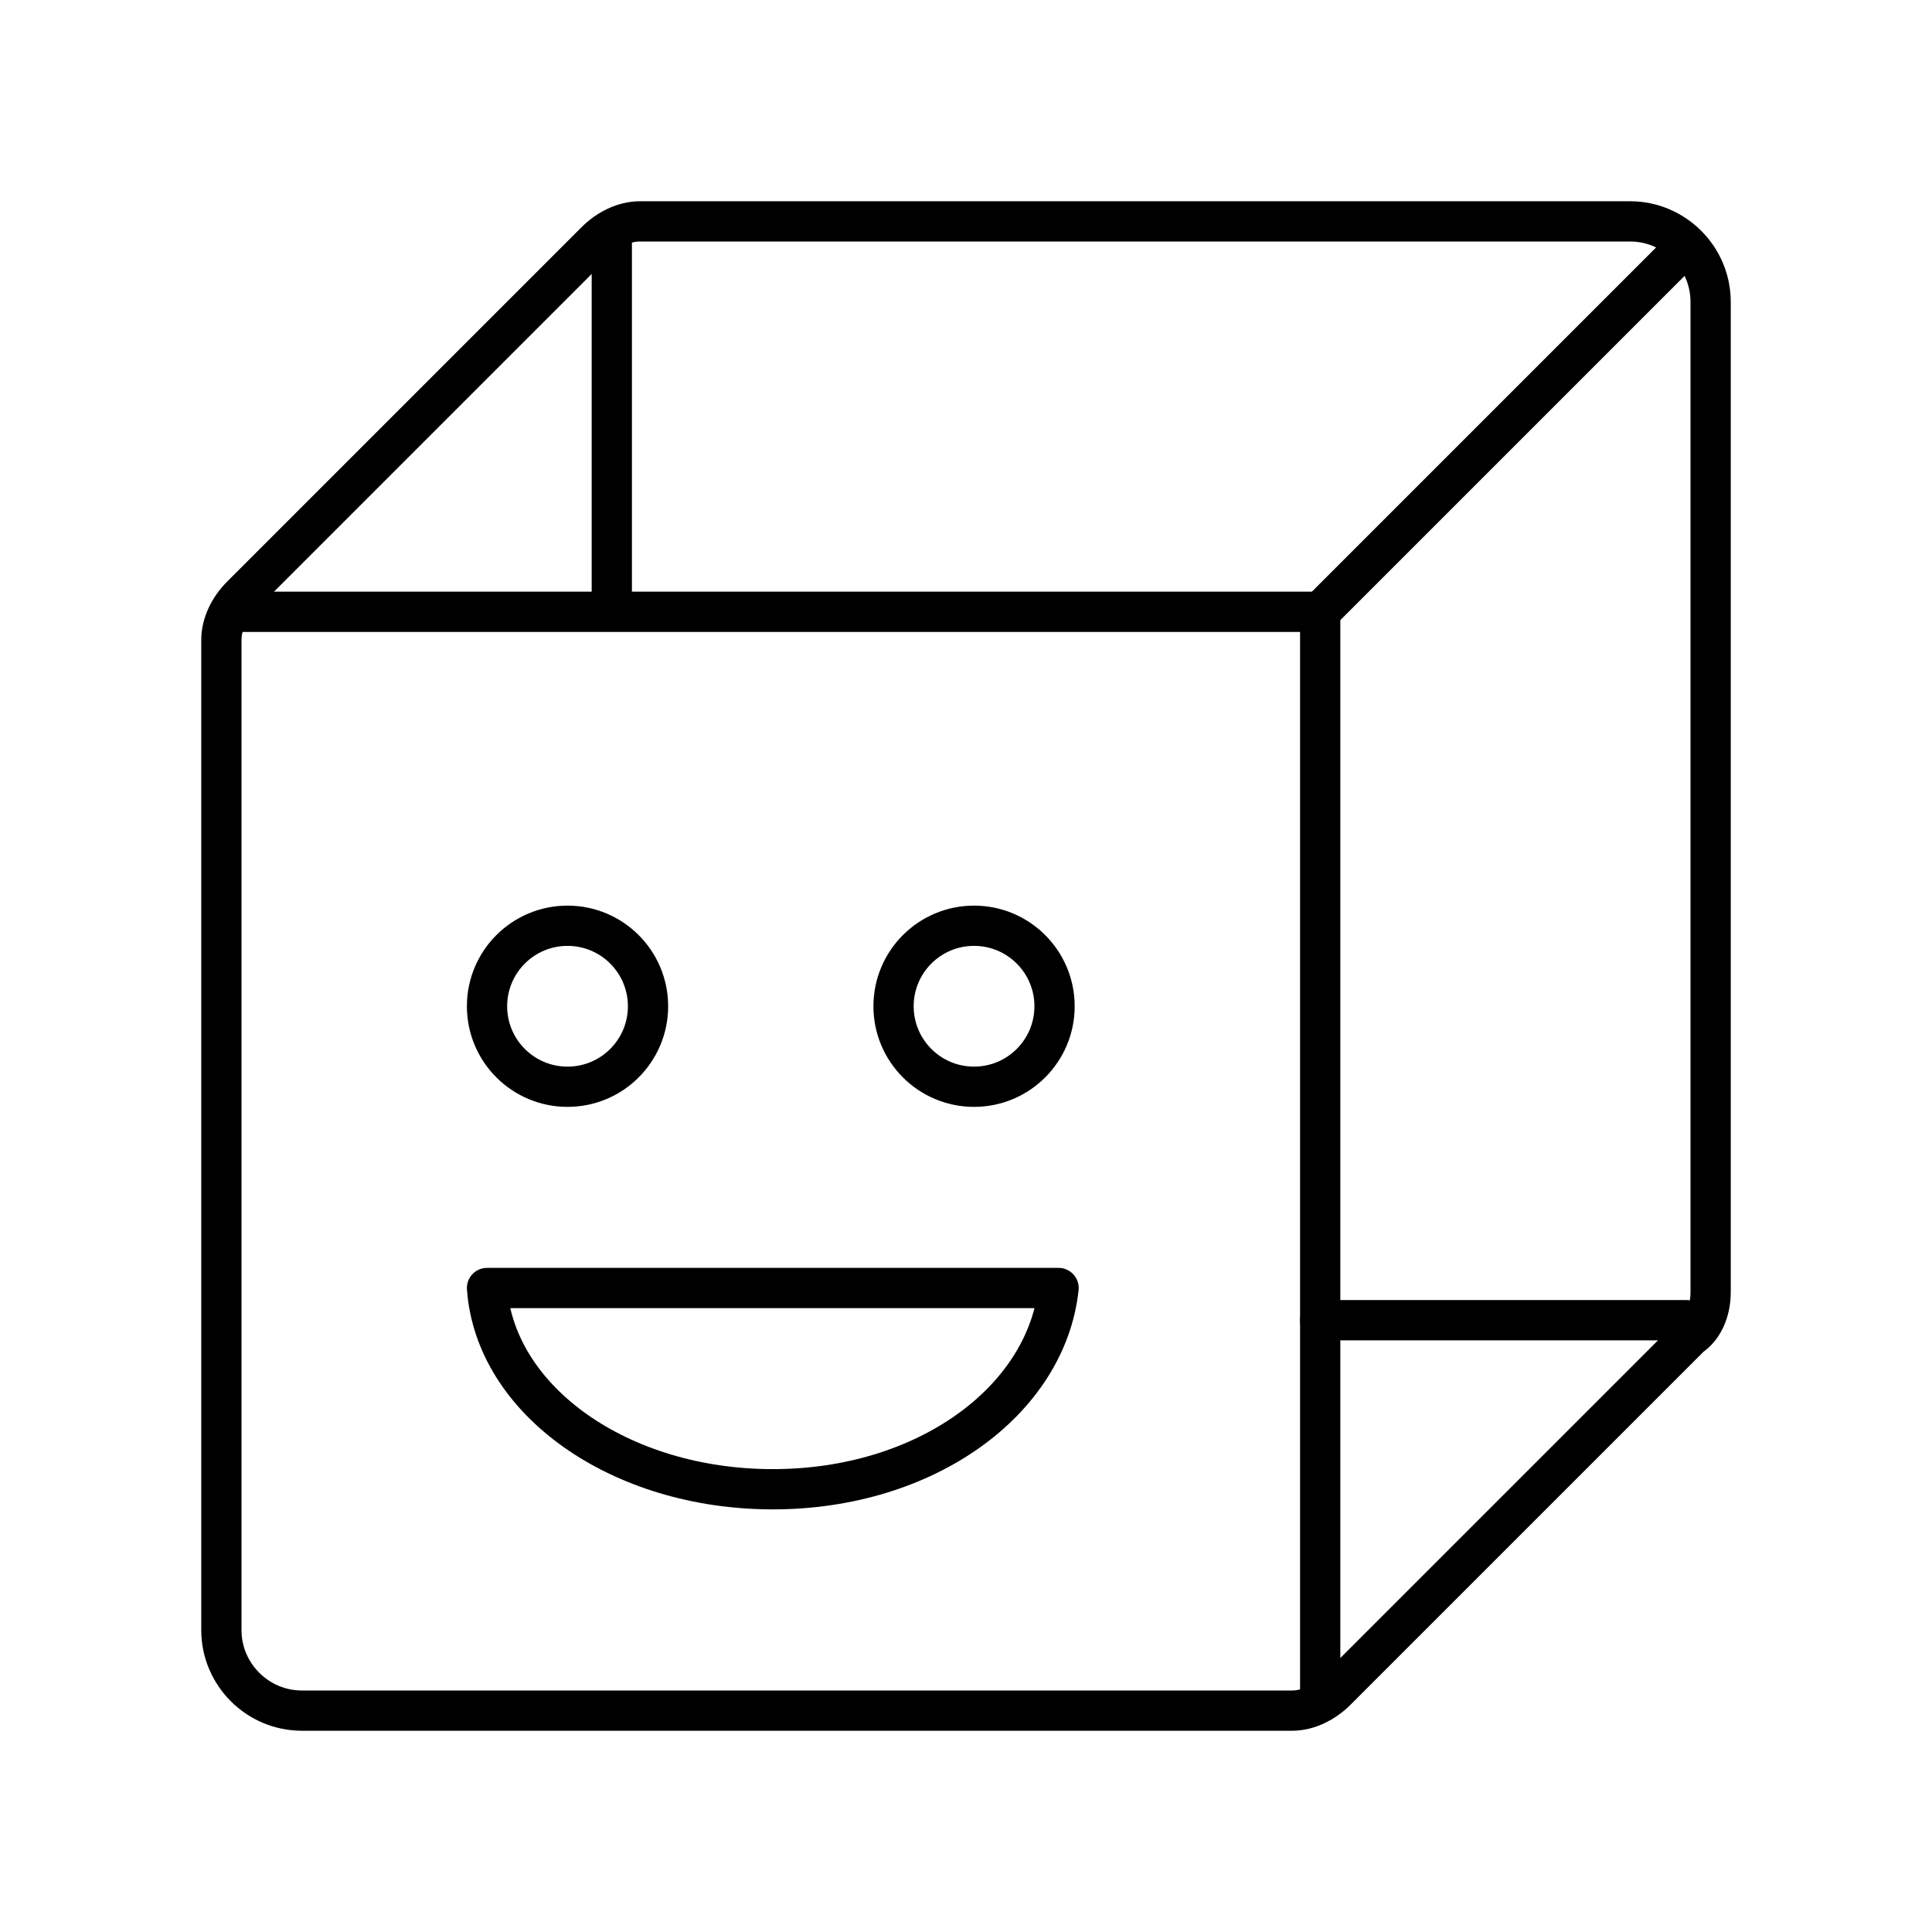
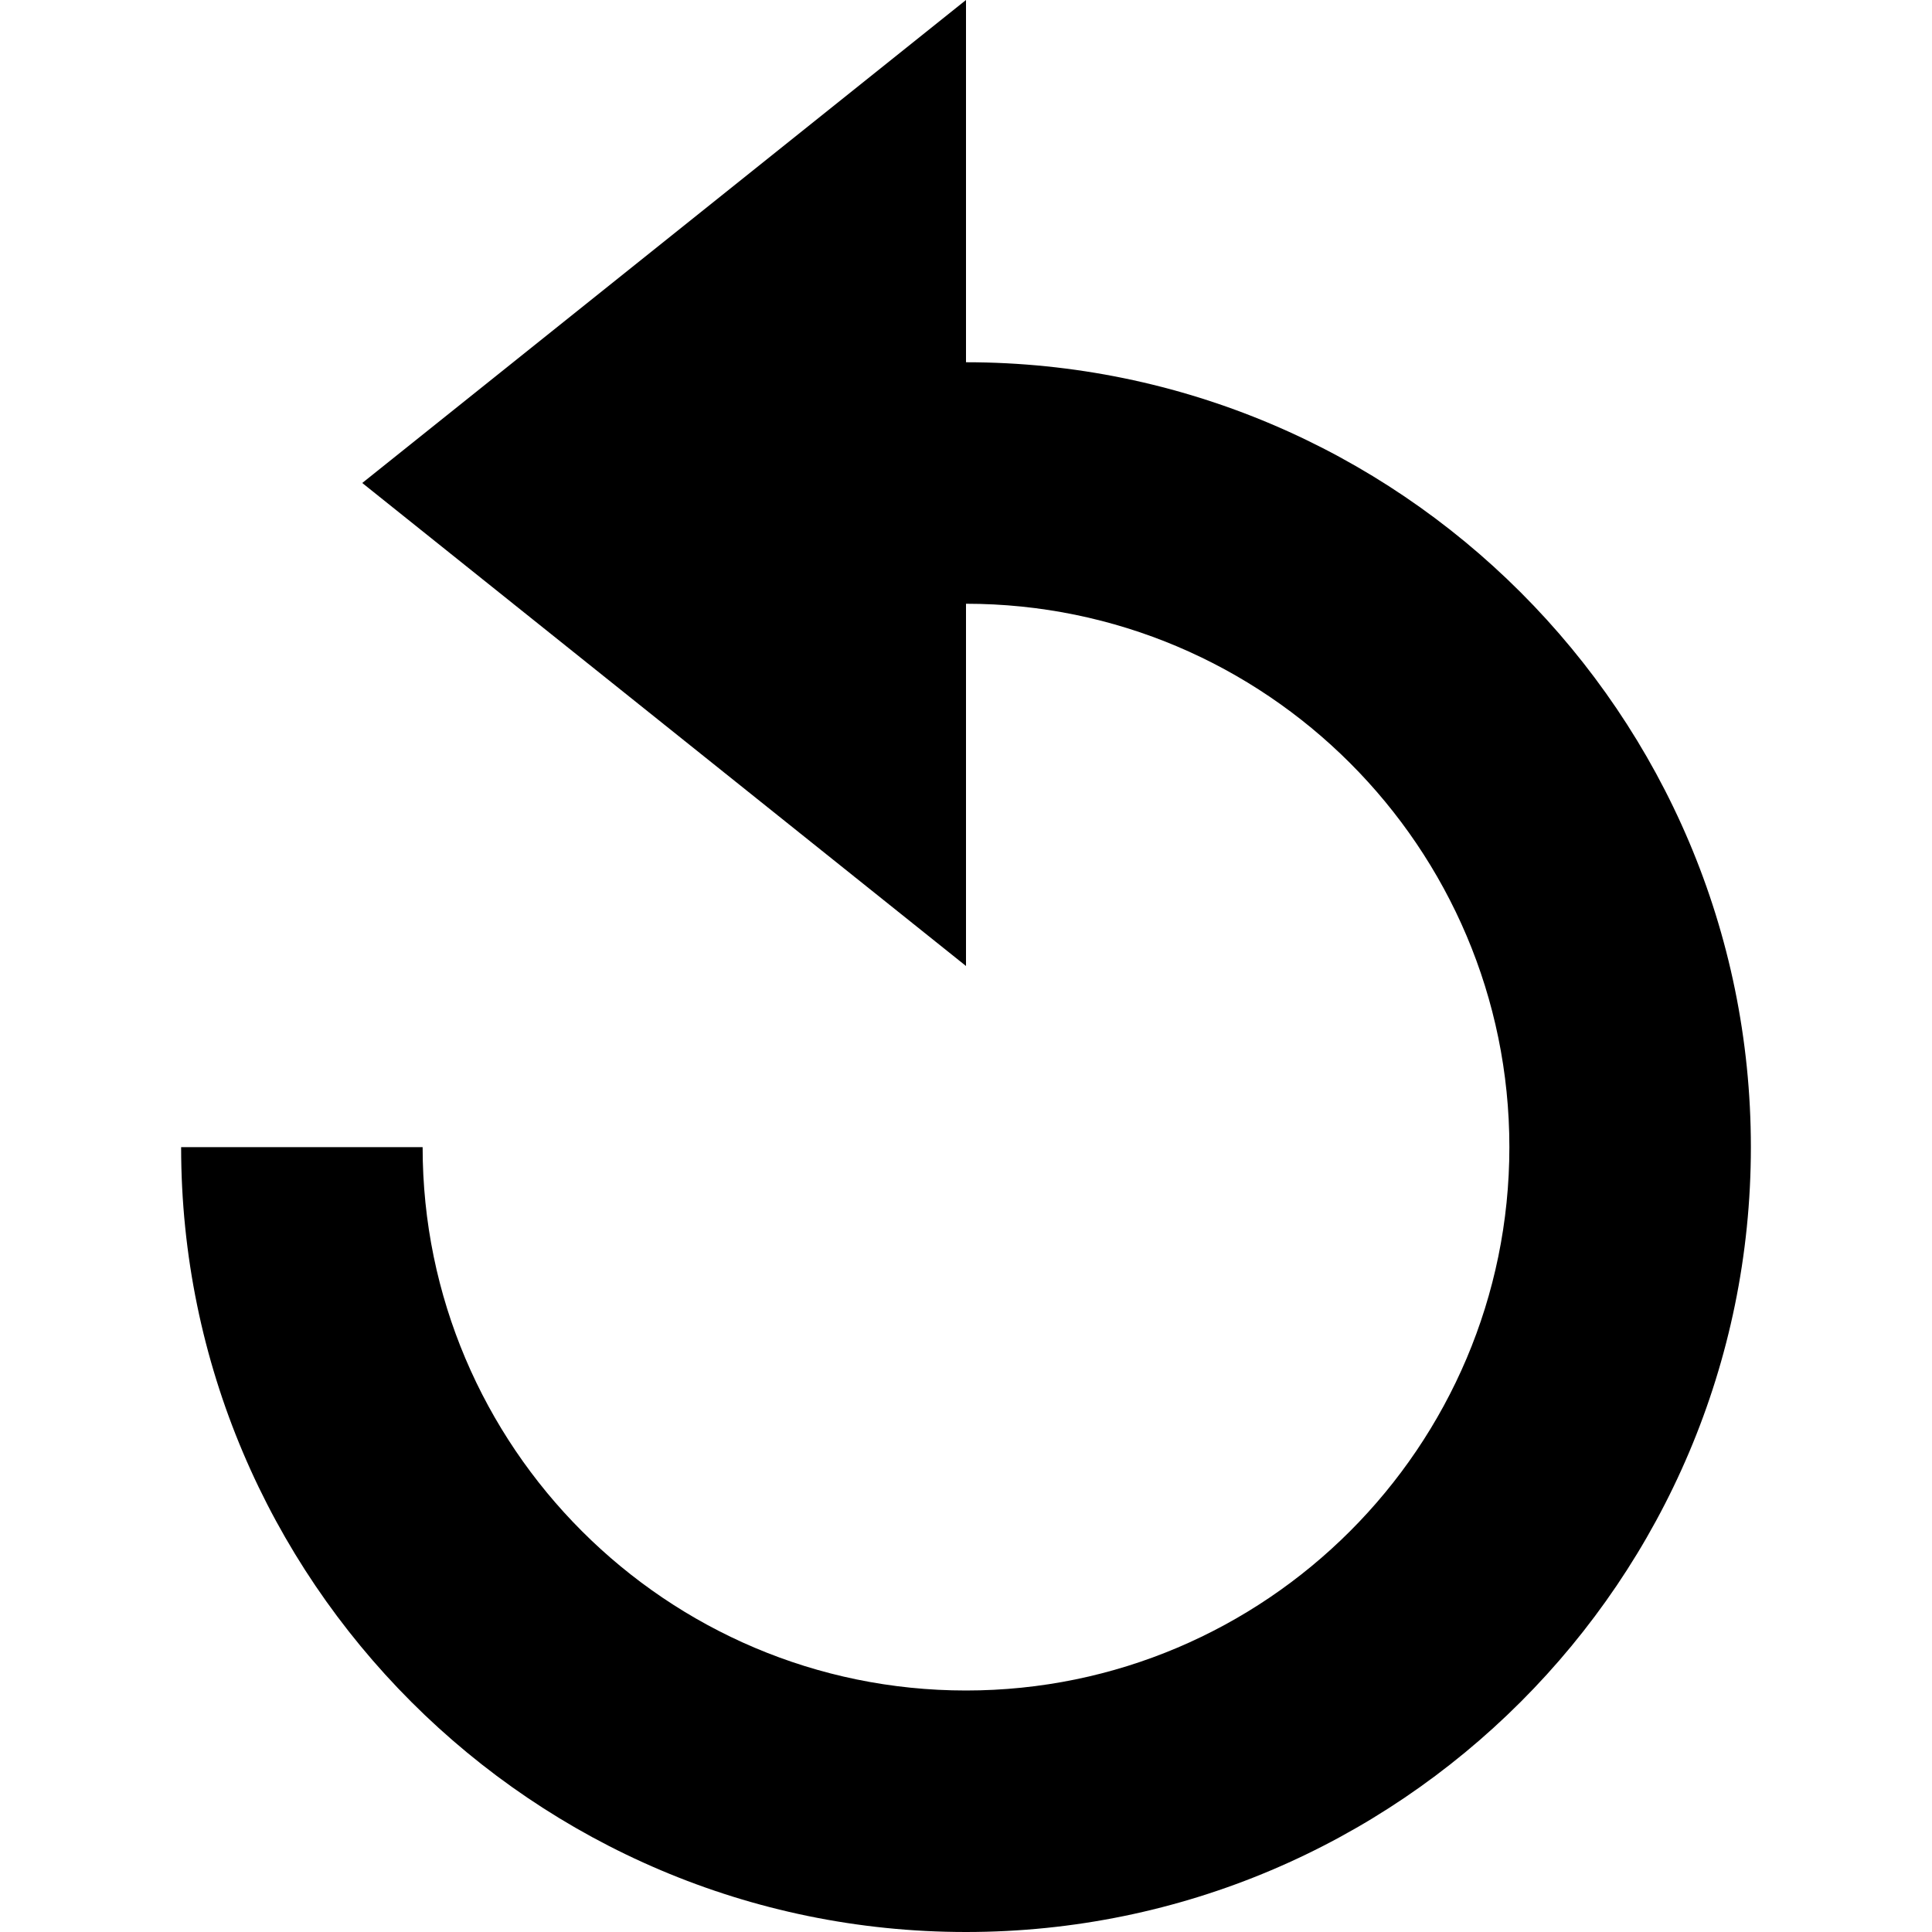
- <svg xmlns="http://www.w3.org/2000/svg" width="800px" height="800px" viewBox="0 0 48 48" id="b">
-   <defs>
-     <style>.c{fill:none;stroke:#000000;stroke-linecap:round;stroke-linejoin:round;}</style>
-   </defs>
-   <polyline class="c" points="32.8 42 32.8 15.2 6 15.2" />
-   <line class="c" x1="15.2" y1="5.8" x2="15.2" y2="14.9" />
-   <line class="c" x1="32.8" y1="32.8" x2="41.9" y2="32.8" />
-   <line class="c" x1="32.8" y1="15.2" x2="41.9" y2="6.1" />
-   <path class="c" d="m42.5,32.1V7.5c0-1.1-.9-2-2-2H15.9c-.4,0-.8.2-1.1.5L6,14.8c-.3.3-.5.7-.5,1.1v24.6c0,1.1.9,2,2,2h24.6c.4,0,.8-.2,1.1-.5l8.8-8.8c.3-.2.5-.6.5-1.1Z" />
-   <path class="c" d="m12.1,32c.2,2.8,3.3,5,7.1,5s6.8-2.2,7.1-5h-14.2Z" />
-   <circle class="c" cx="14.1" cy="25" r="2" />
-   <circle class="c" cx="24.2" cy="25" r="2" />
+ <svg xmlns="http://www.w3.org/2000/svg" version="1.1" id="Capa_1" x="0px" y="0px" width="512px" height="512px" viewBox="0 0 512 512" style="enable-background:new 0 0 512 512;" xml:space="preserve">
+   <g>
+     <path d="M256,448c79.406,0,144-64.594,144-144s-64.594-144-144-144v96L96,128L256,0v96c114.688,0,208,93.313,208,208   c0,114.688-93.312,208-208,208c-114.687,0-208-93.312-208-208h64C112,383.406,176.594,448,256,448z" />
+   </g>
+   <g>
+ </g>
+   <g>
+ </g>
+   <g>
+ </g>
+   <g>
+ </g>
+   <g>
+ </g>
+   <g>
+ </g>
+   <g>
+ </g>
+   <g>
+ </g>
+   <g>
+ </g>
+   <g>
+ </g>
+   <g>
+ </g>
+   <g>
+ </g>
+   <g>
+ </g>
+   <g>
+ </g>
+   <g>
+ </g>
</svg>
